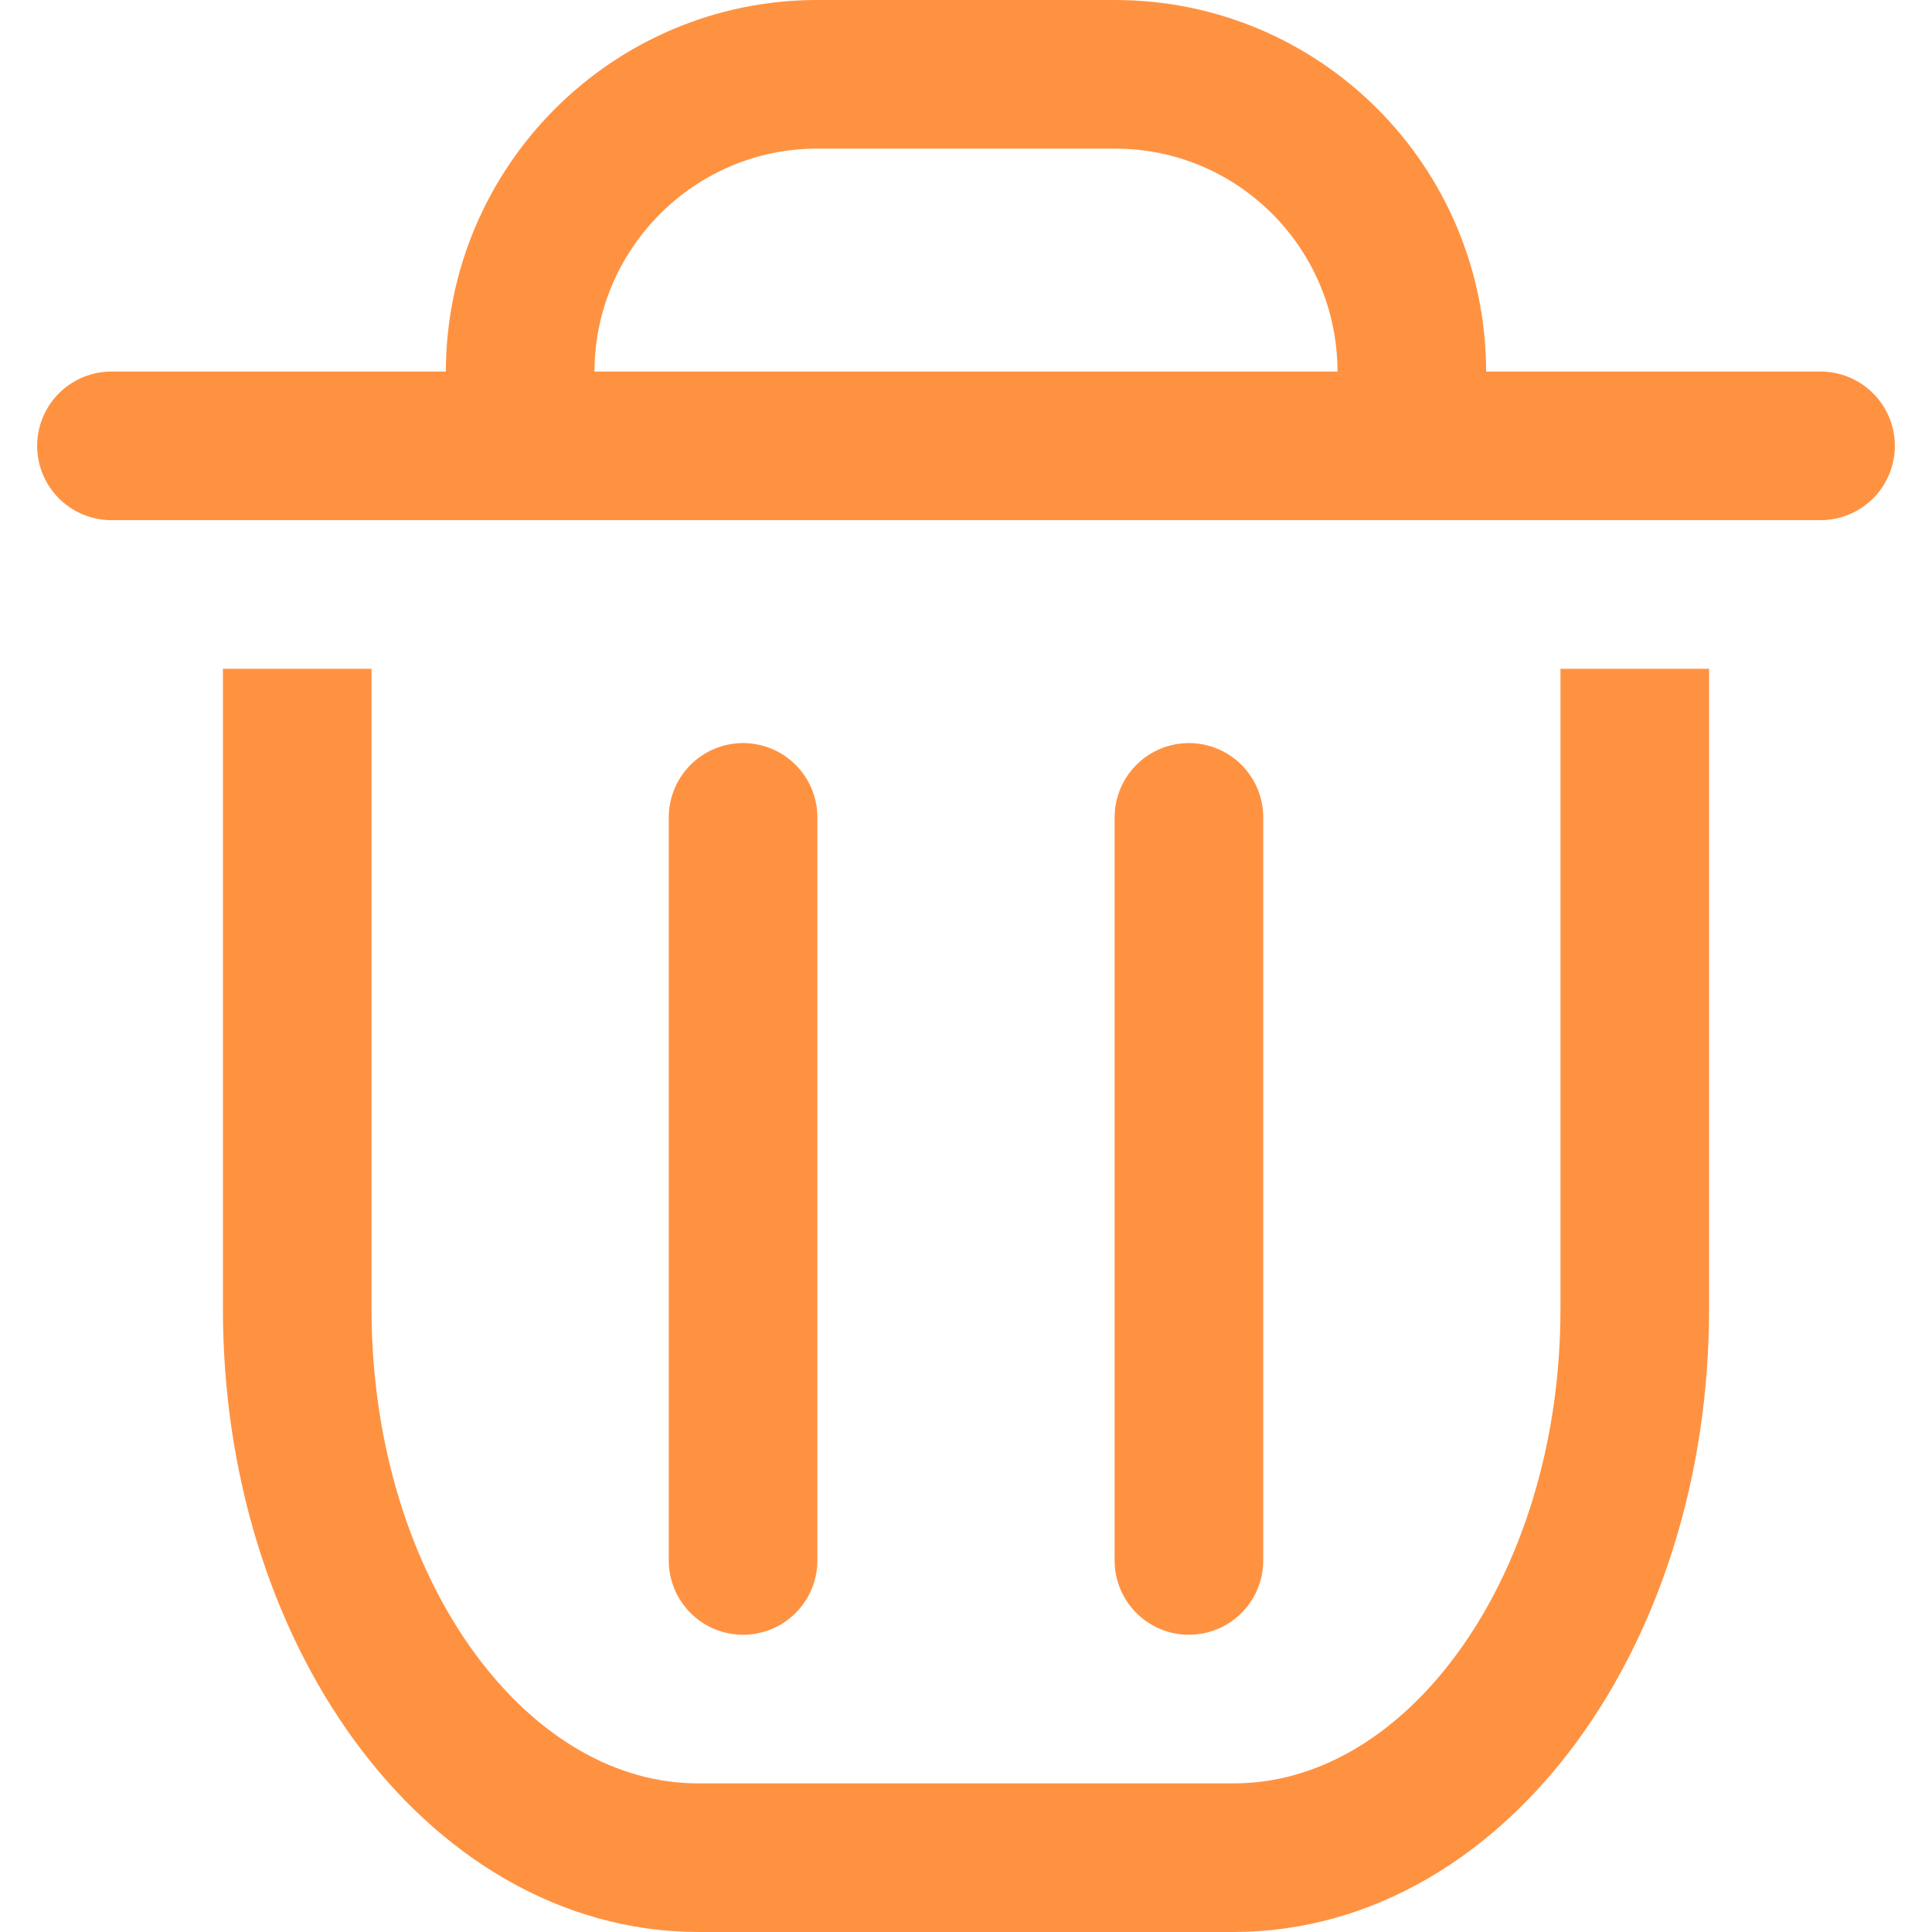
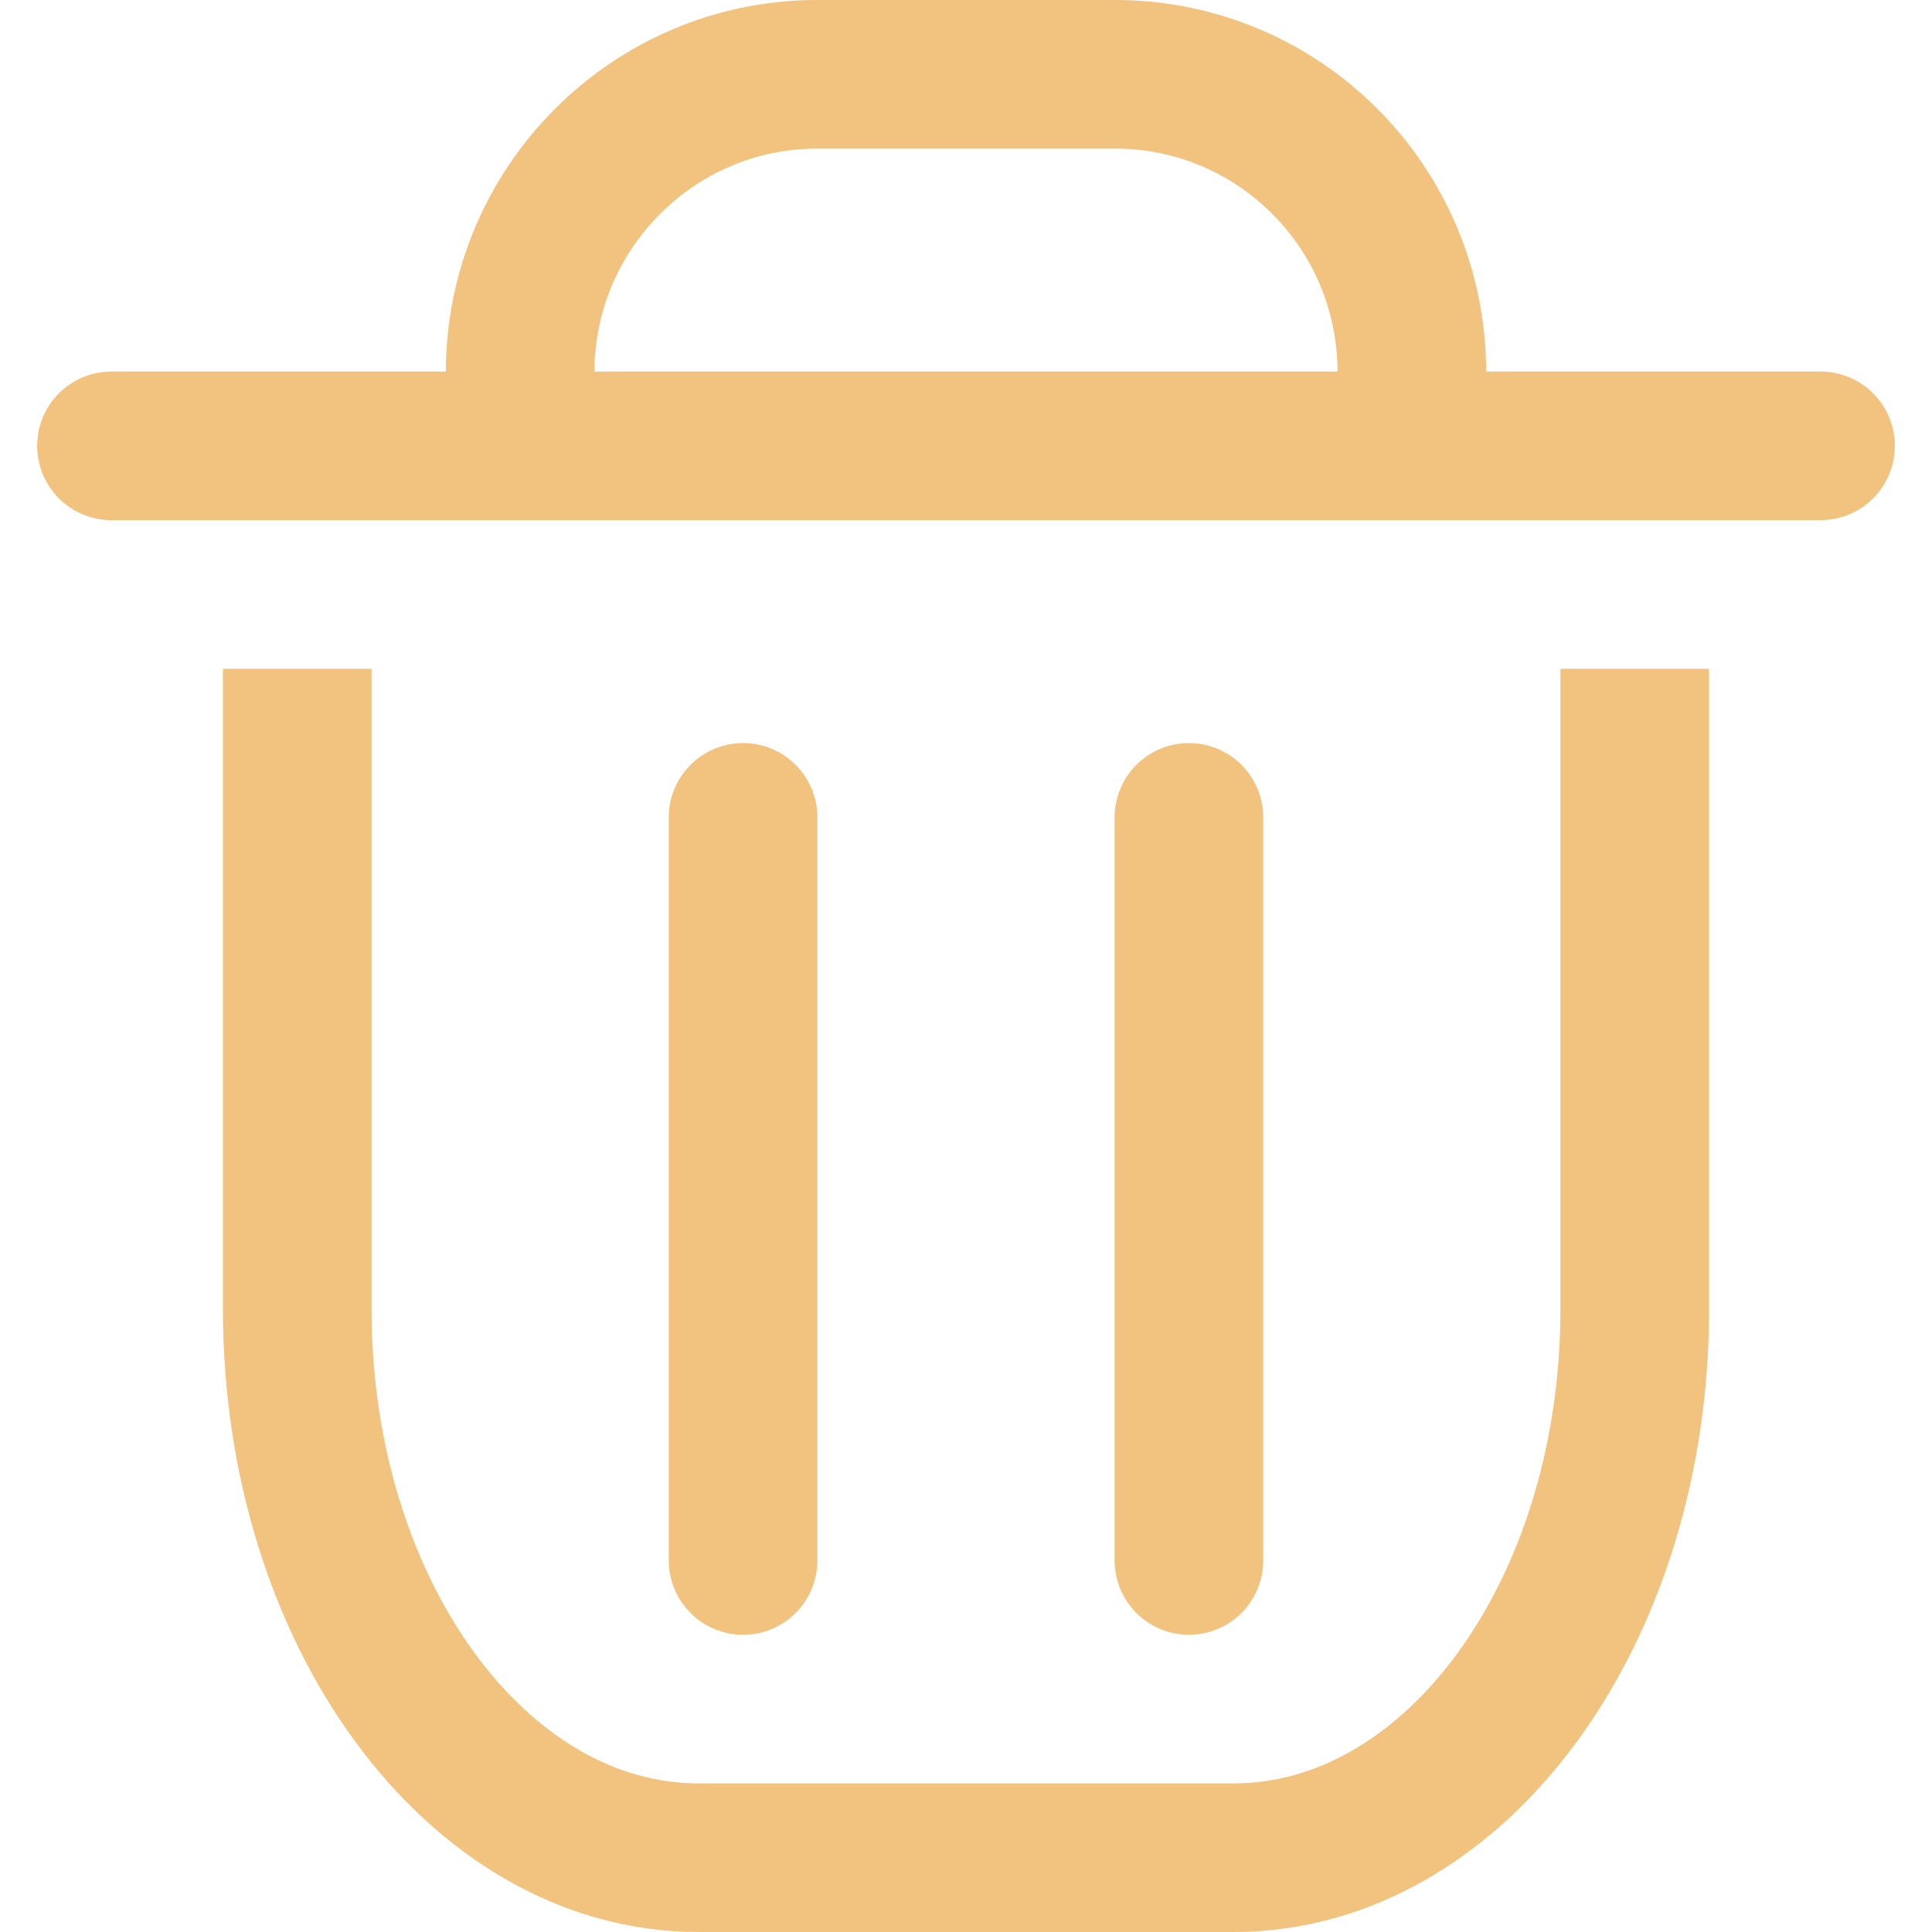
<svg xmlns="http://www.w3.org/2000/svg" width="26px" height="26px" viewBox="0 0 26 26" version="1.1">
  <defs />
  <g id="Page-1" stroke="none" stroke-width="1" fill="none" fill-rule="evenodd">
-     <g id="管理地址" transform="translate(-191, -579)" stroke-width="2" stroke="#FF9241">
+     <g id="管理地址" transform="translate(-191, -579)" stroke-width="2" stroke="#F2C27F">
      <g id="Group-4" transform="translate(-1, 128)">
        <g id="表单">
          <g id="件数按钮" transform="translate(50, 251)">
            <g id="Group-2">
              <g id="Group-8" transform="translate(143, 201)">
                <path d="M21,8 L21,16.618 C21,20.695 18.591,24 15.599,24 L8.401,24 C5.418,24 3,20.699 3,16.618 L3,8 L3,8" id="Rectangle-455" />
                <path d="M6,5.99 L6,4.01 L6,4.01 C6,1.795 7.797,0 9.996,0 L14.004,0 C16.211,0 18,1.788 18,4.01 L18,5.99" id="Rectangle-455" />
                <path d="M0.5,5 L23.5,5" id="Line" stroke-linecap="round" />
                <path d="M9,10 L9,20" id="Line" stroke-linecap="round" />
                <path d="M15,10 L15,20" id="Line" stroke-linecap="round" />
              </g>
            </g>
          </g>
        </g>
      </g>
    </g>
  </g>
</svg>
